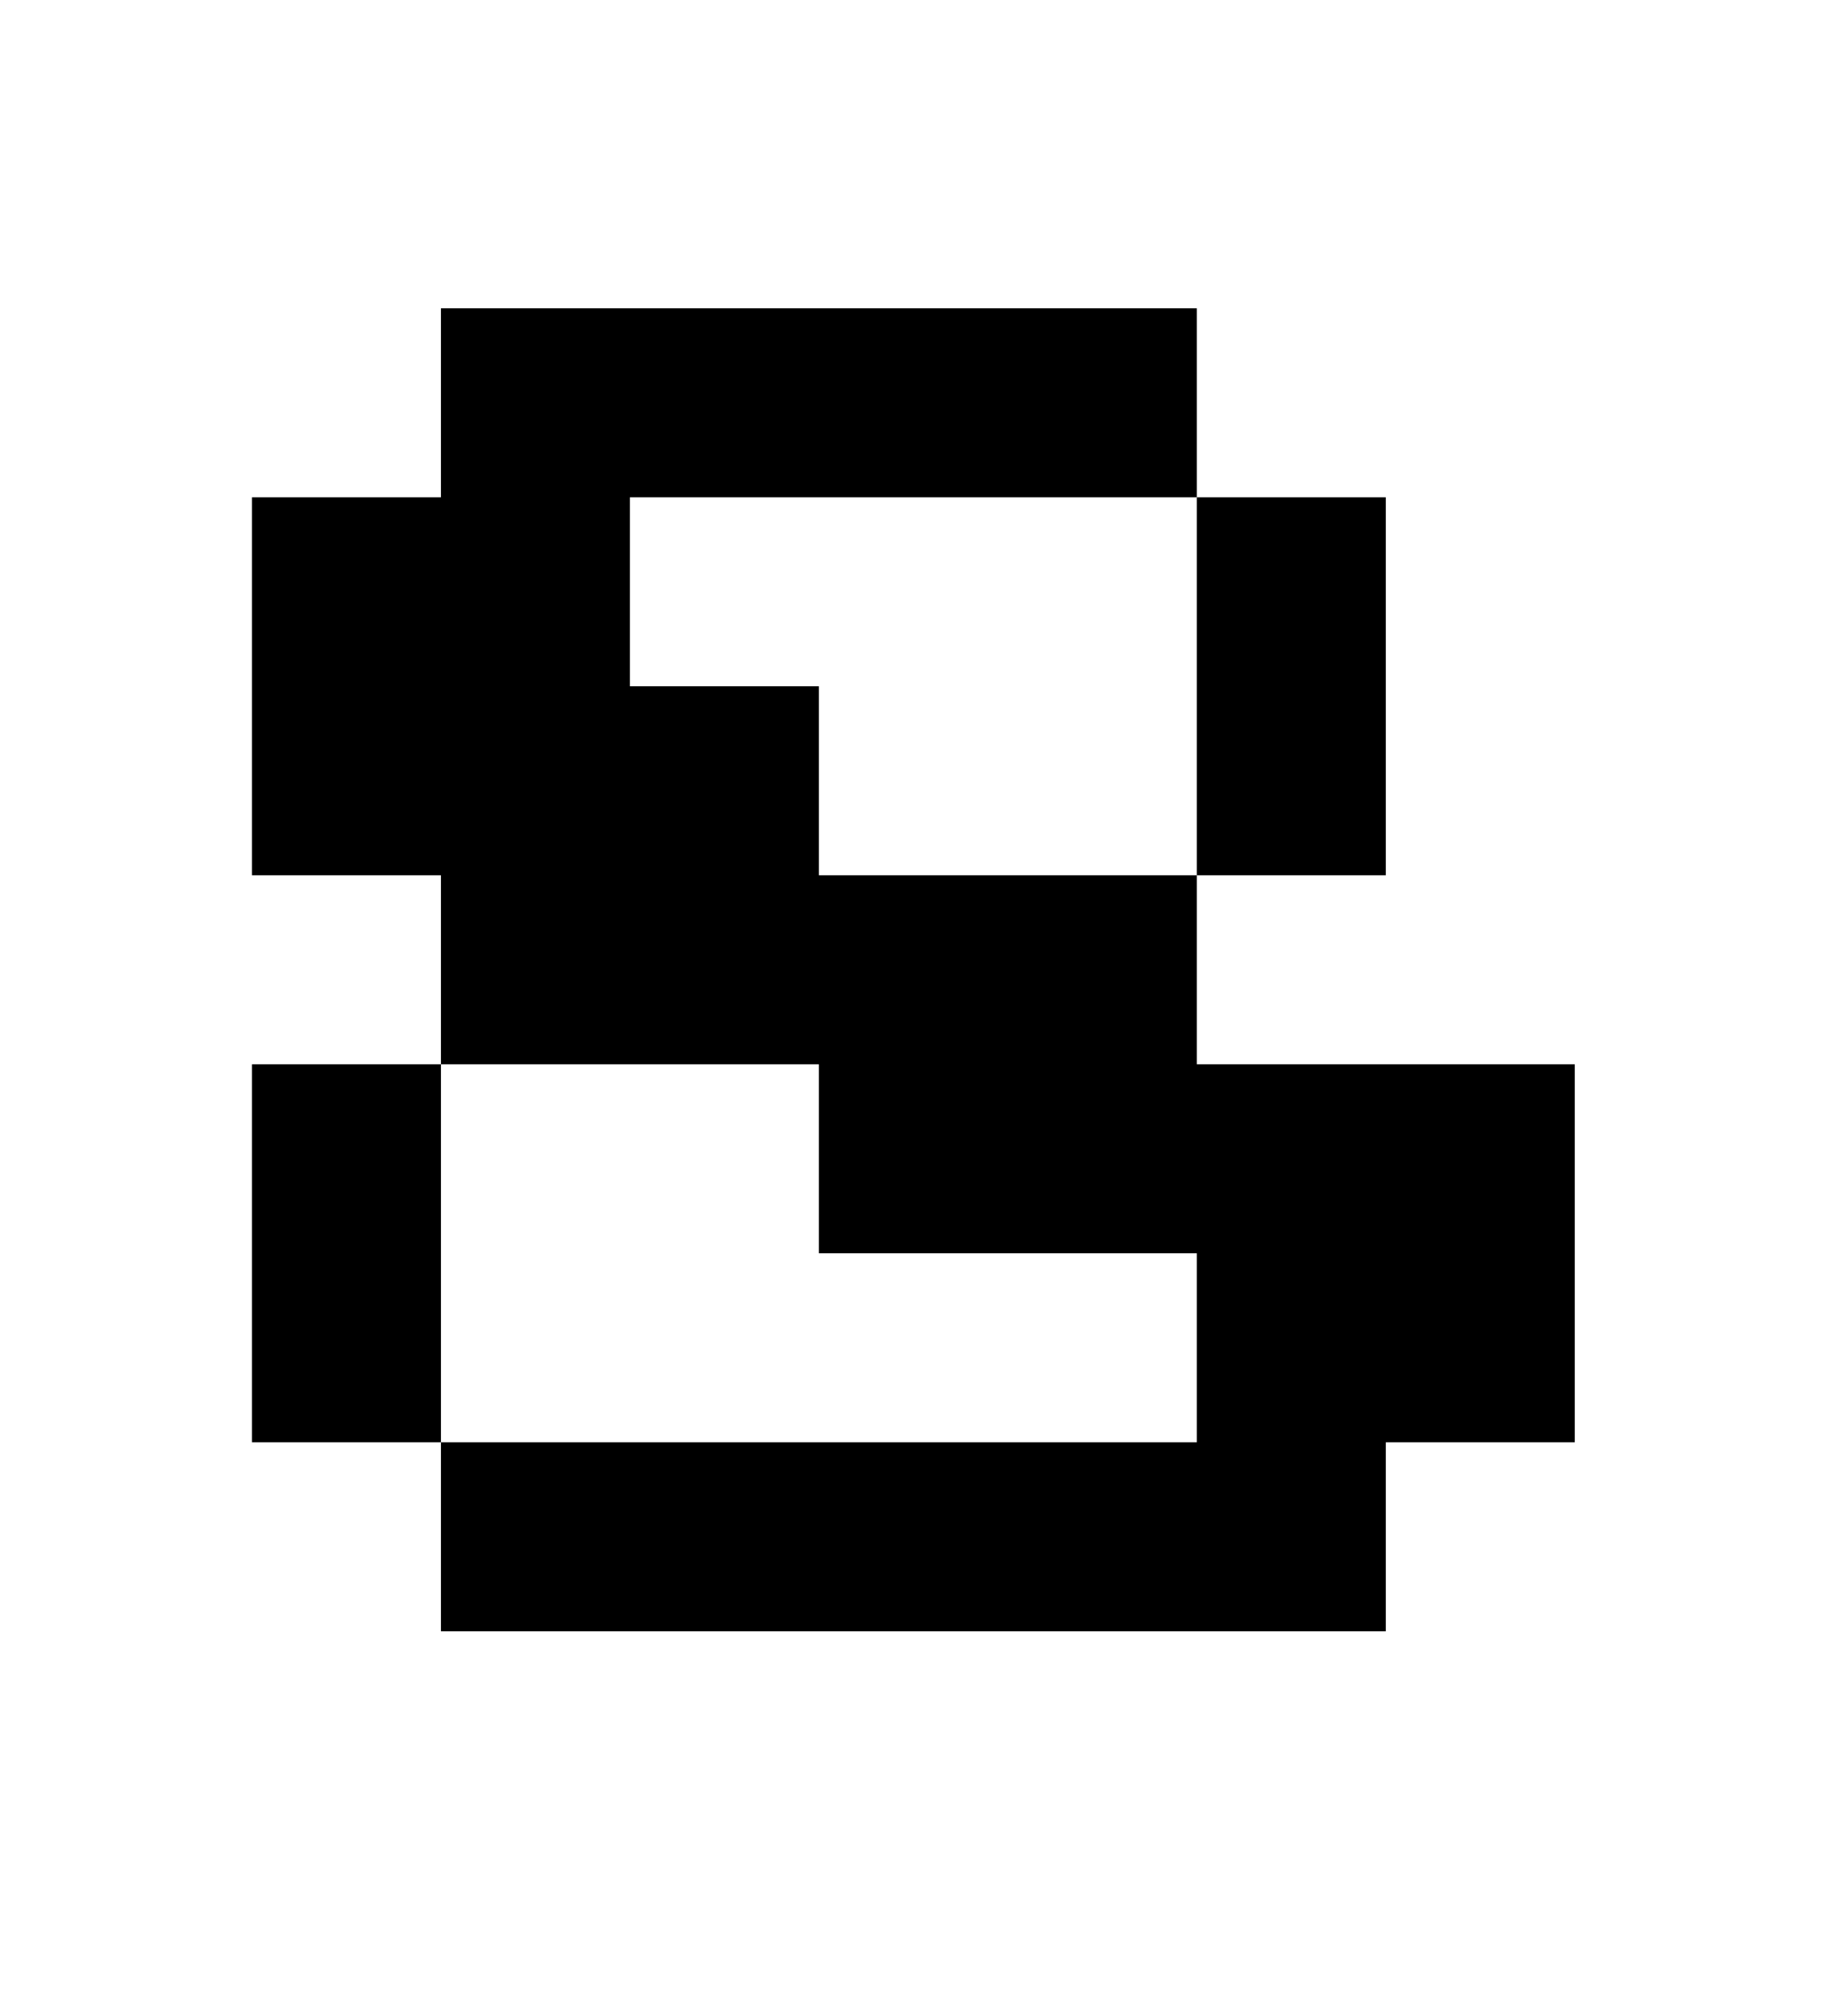
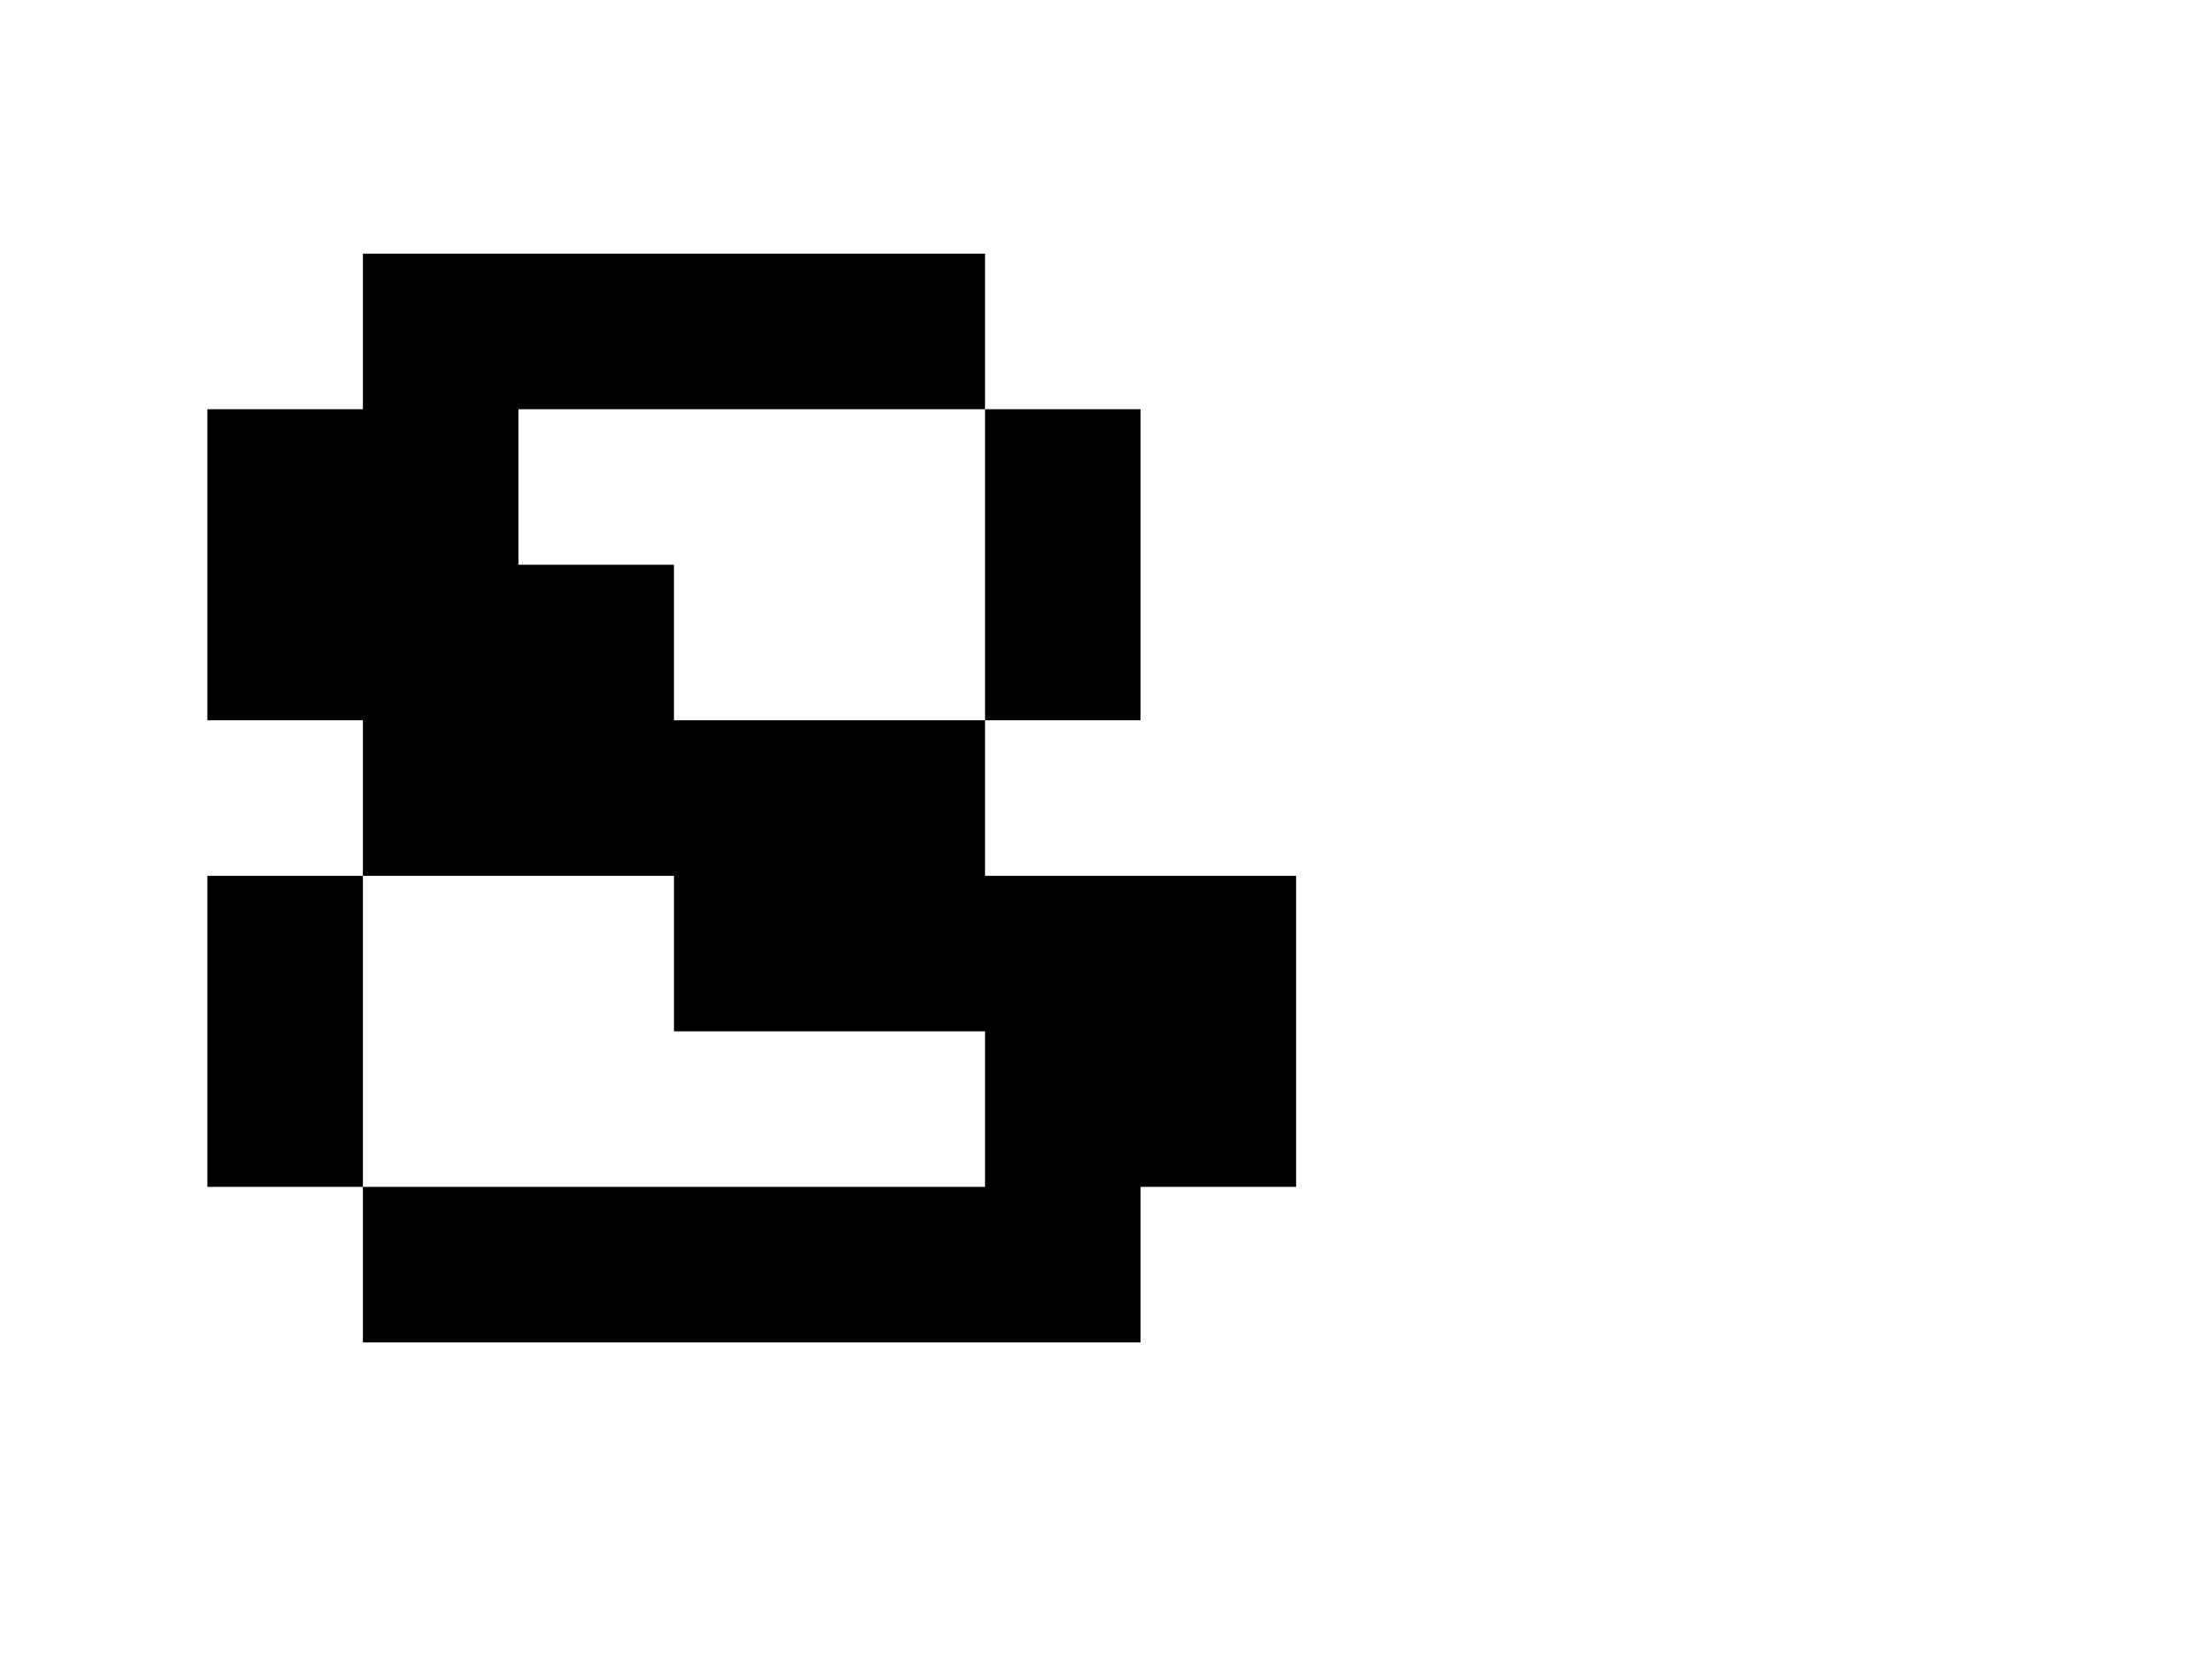
- <svg xmlns="http://www.w3.org/2000/svg" id="Layer_1" data-name="Layer 1" width="22" height="24" viewBox="0 0 22 24">
+ <svg xmlns="http://www.w3.org/2000/svg" id="Layer_1" data-name="Layer 1" width="32" height="24" viewBox="0 0 32 24">
  <path d="M5.25,19.42V17.17H3v-4.5H5.25V10.42H3V5.92H5.25V3.67h9V5.92H16.5v4.5H14.25v2.25h4.5v4.5H16.5v2.25Zm0-2.25h9V14.92H9.75V12.67H5.25Zm4.5-6.75h4.5V5.92H7.5V8.17H9.75Z" />
</svg>
